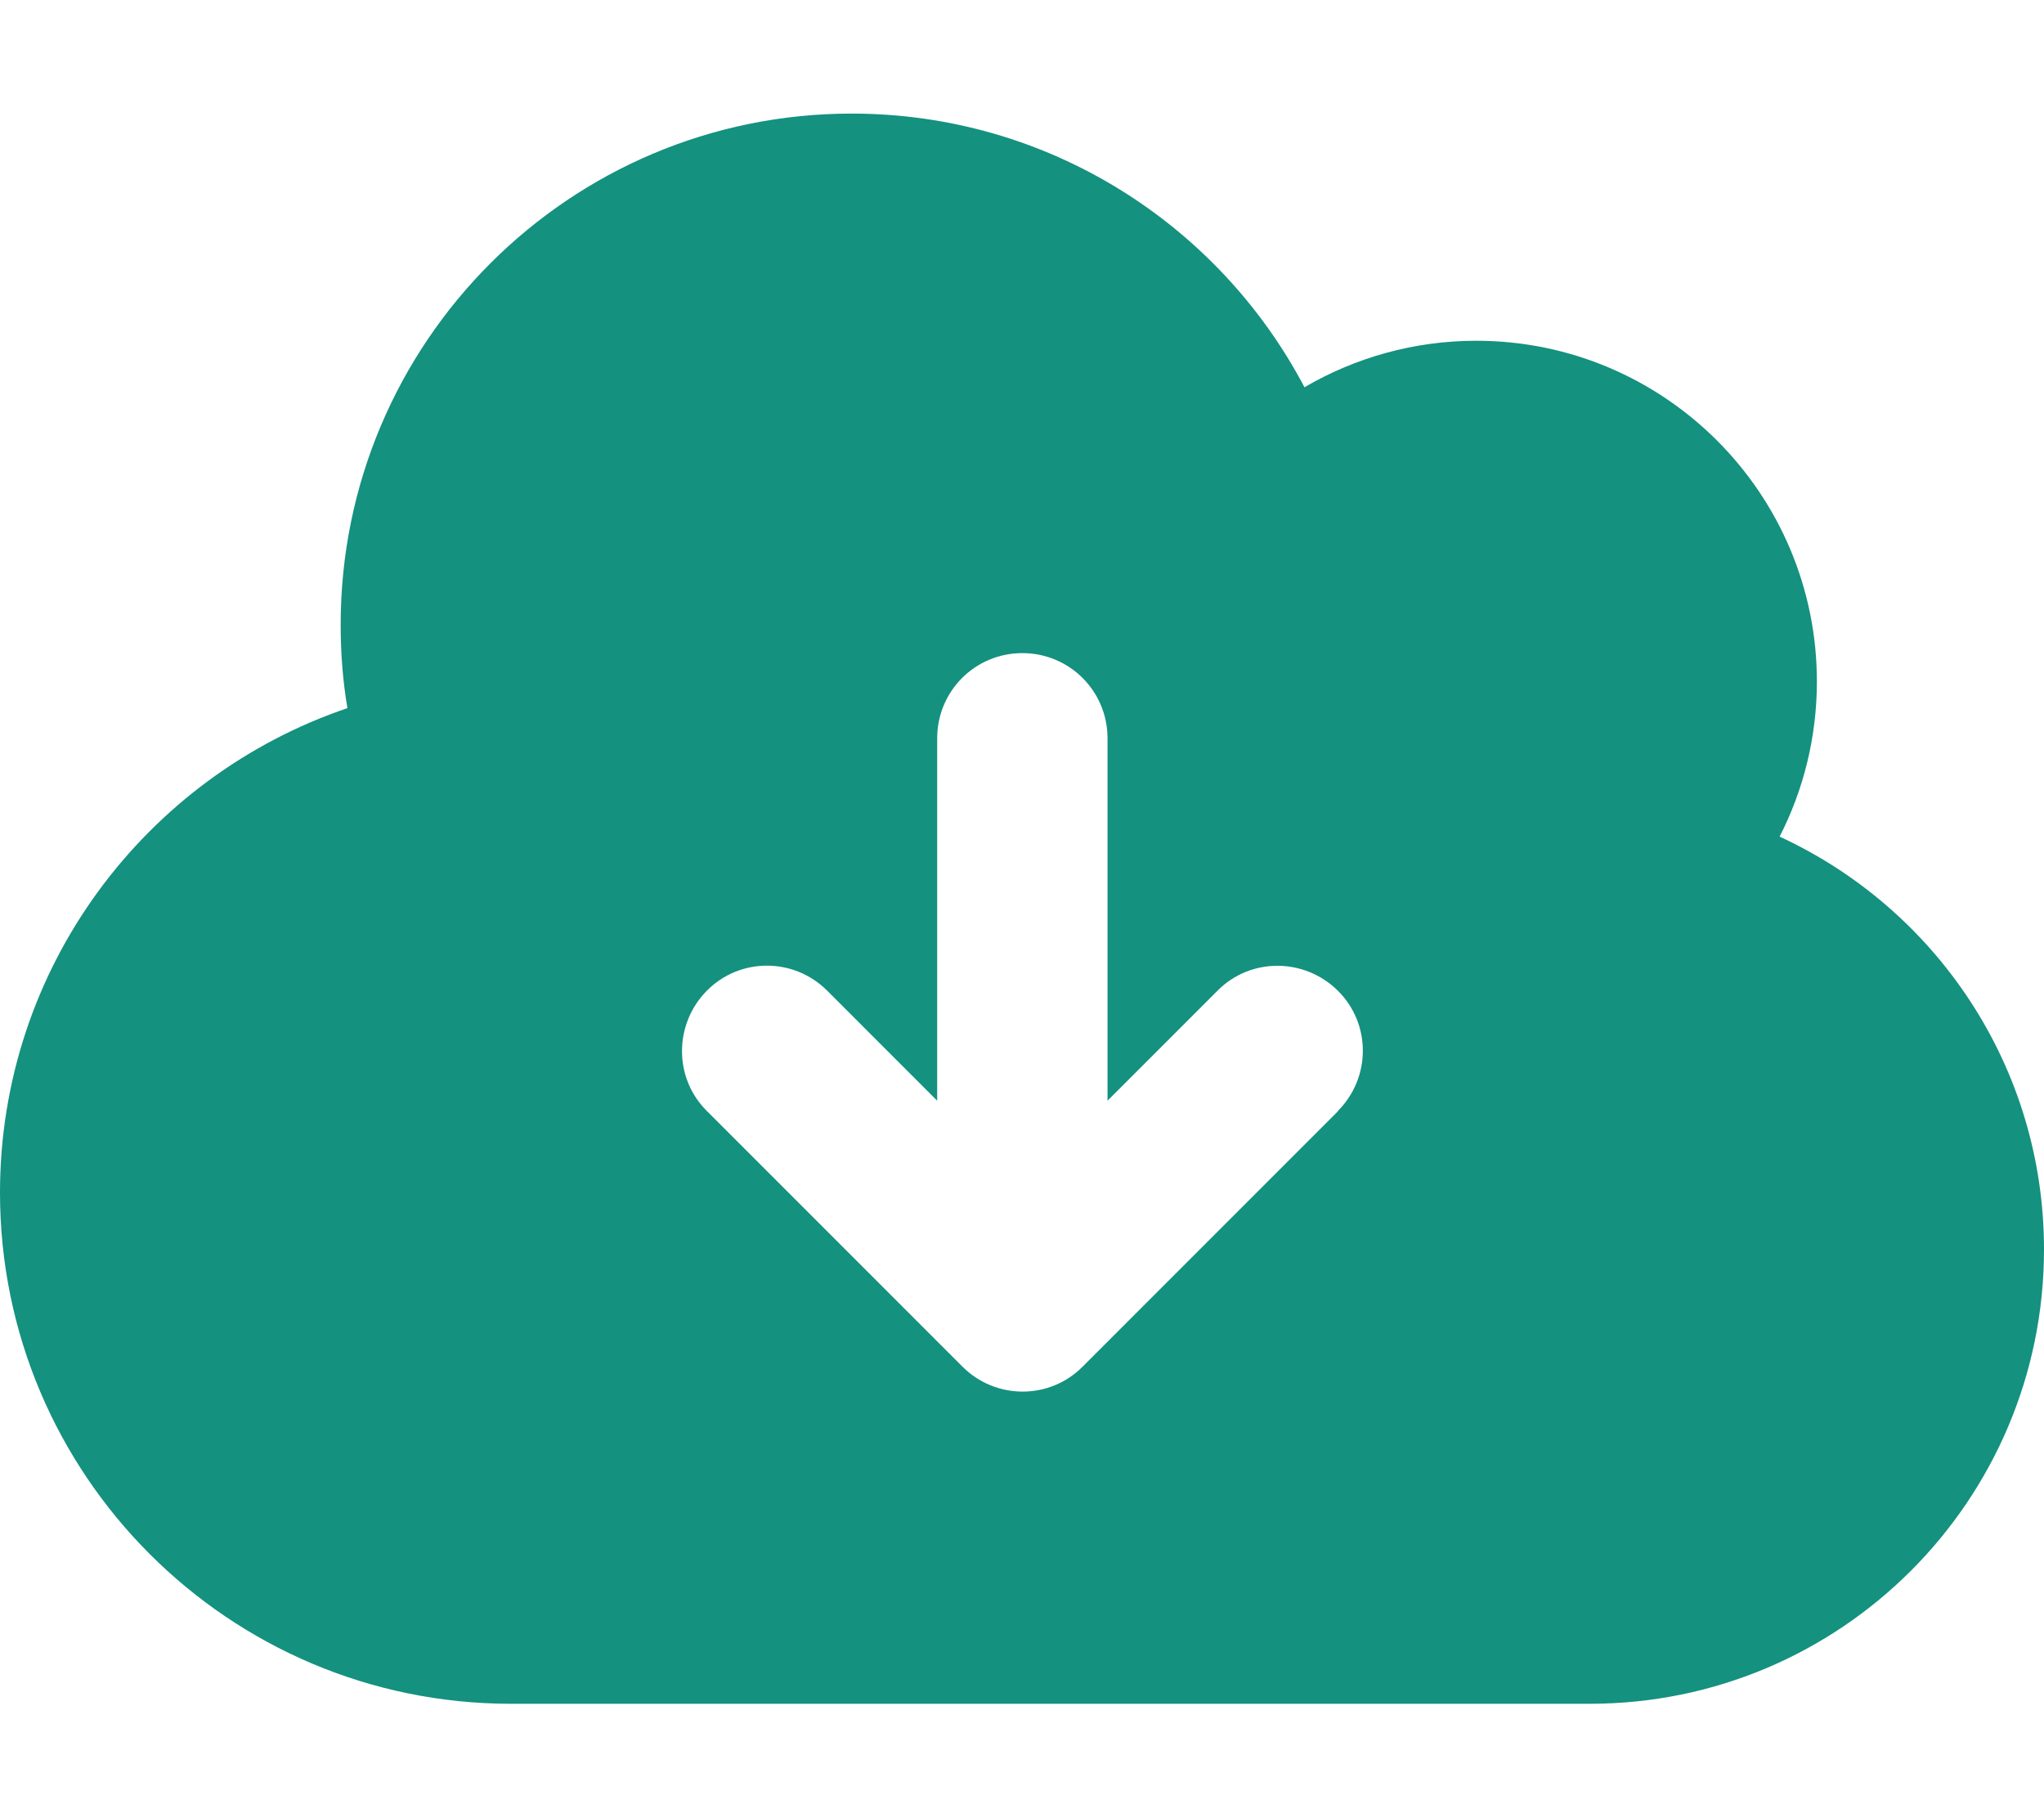
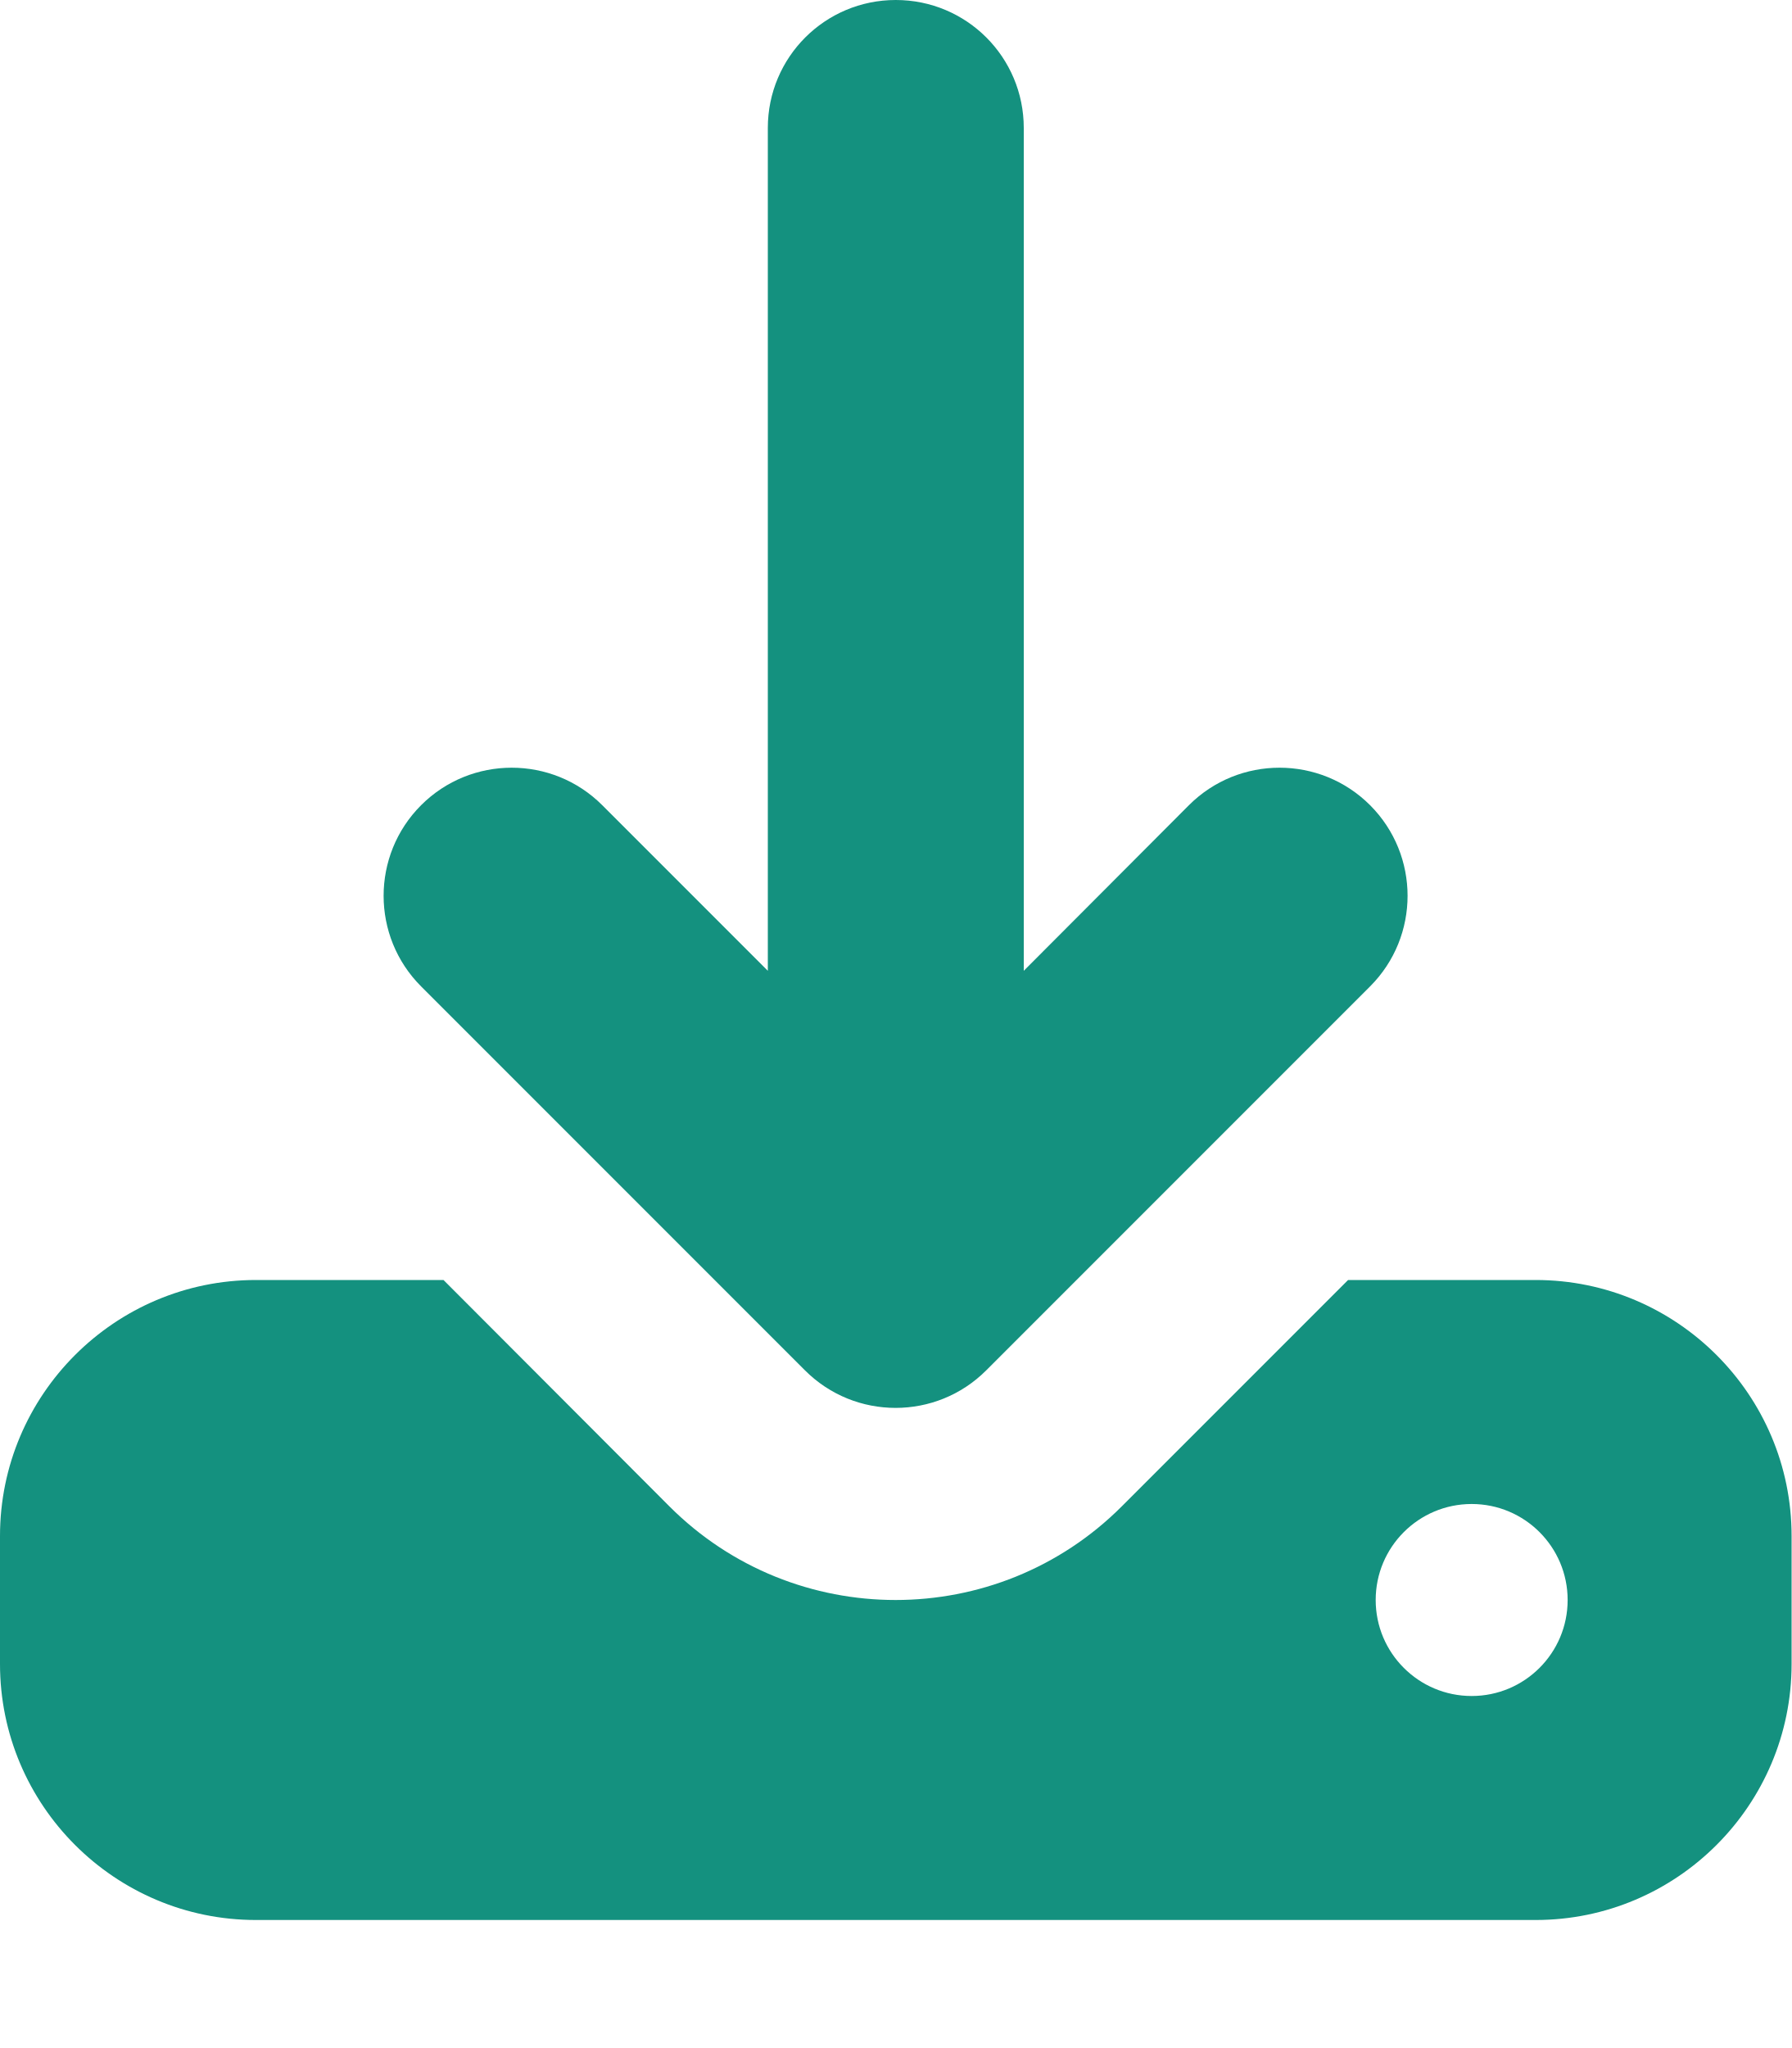
- <svg xmlns="http://www.w3.org/2000/svg" viewBox="0 0 576 512">
-   <path fill="rgb(20, 145, 127)" d="M144 480c-79.5 0-144-64.5-144-144 0-63.4 41-117.2 97.9-136.5-1.3-7.7-1.9-15.5-1.9-23.5 0-79.5 64.5-144 144-144 55.4 0 103.5 31.3 127.6 77.1 14.2-8.3 30.8-13.1 48.4-13.1 53 0 96 43 96 96 0 15.7-3.8 30.6-10.5 43.7 44 20.3 74.5 64.7 74.5 116.3 0 70.7-57.3 128-128 128l-304 0zM377 313c9.4-9.4 9.4-24.6 0-33.9s-24.6-9.4-33.9 0l-31 31 0-102.1c0-13.3-10.7-24-24-24s-24 10.7-24 24l0 102.1-31-31c-9.4-9.4-24.6-9.4-33.9 0s-9.4 24.6 0 33.9l72 72c9.4 9.4 24.6 9.4 33.9 0l72-72z" />
+ <svg xmlns="http://www.w3.org/2000/svg" viewBox="0 0 448 512">
+   <path fill="rgb(20, 145, 127)" d="M256 32c0-17.7-14.3-32-32-32s-32 14.3-32 32l0 210.7-41.4-41.4c-12.5-12.5-32.8-12.5-45.3 0s-12.5 32.8 0 45.3l96 96c12.5 12.5 32.8 12.5 45.3 0l96-96c12.5-12.5 12.5-32.8 0-45.3s-32.8-12.5-45.3 0L256 242.7 256 32zM64 320c-35.3 0-64 28.7-64 64l0 32c0 35.3 28.7 64 64 64l320 0c35.3 0 64-28.7 64-64l0-32c0-35.3-28.7-64-64-64l-46.9 0-56.6 56.6c-31.2 31.2-81.9 31.2-113.1 0L110.9 320 64 320zm304 56a24 24 0 1 1 0 48 24 24 0 1 1 0-48z" />
</svg>
